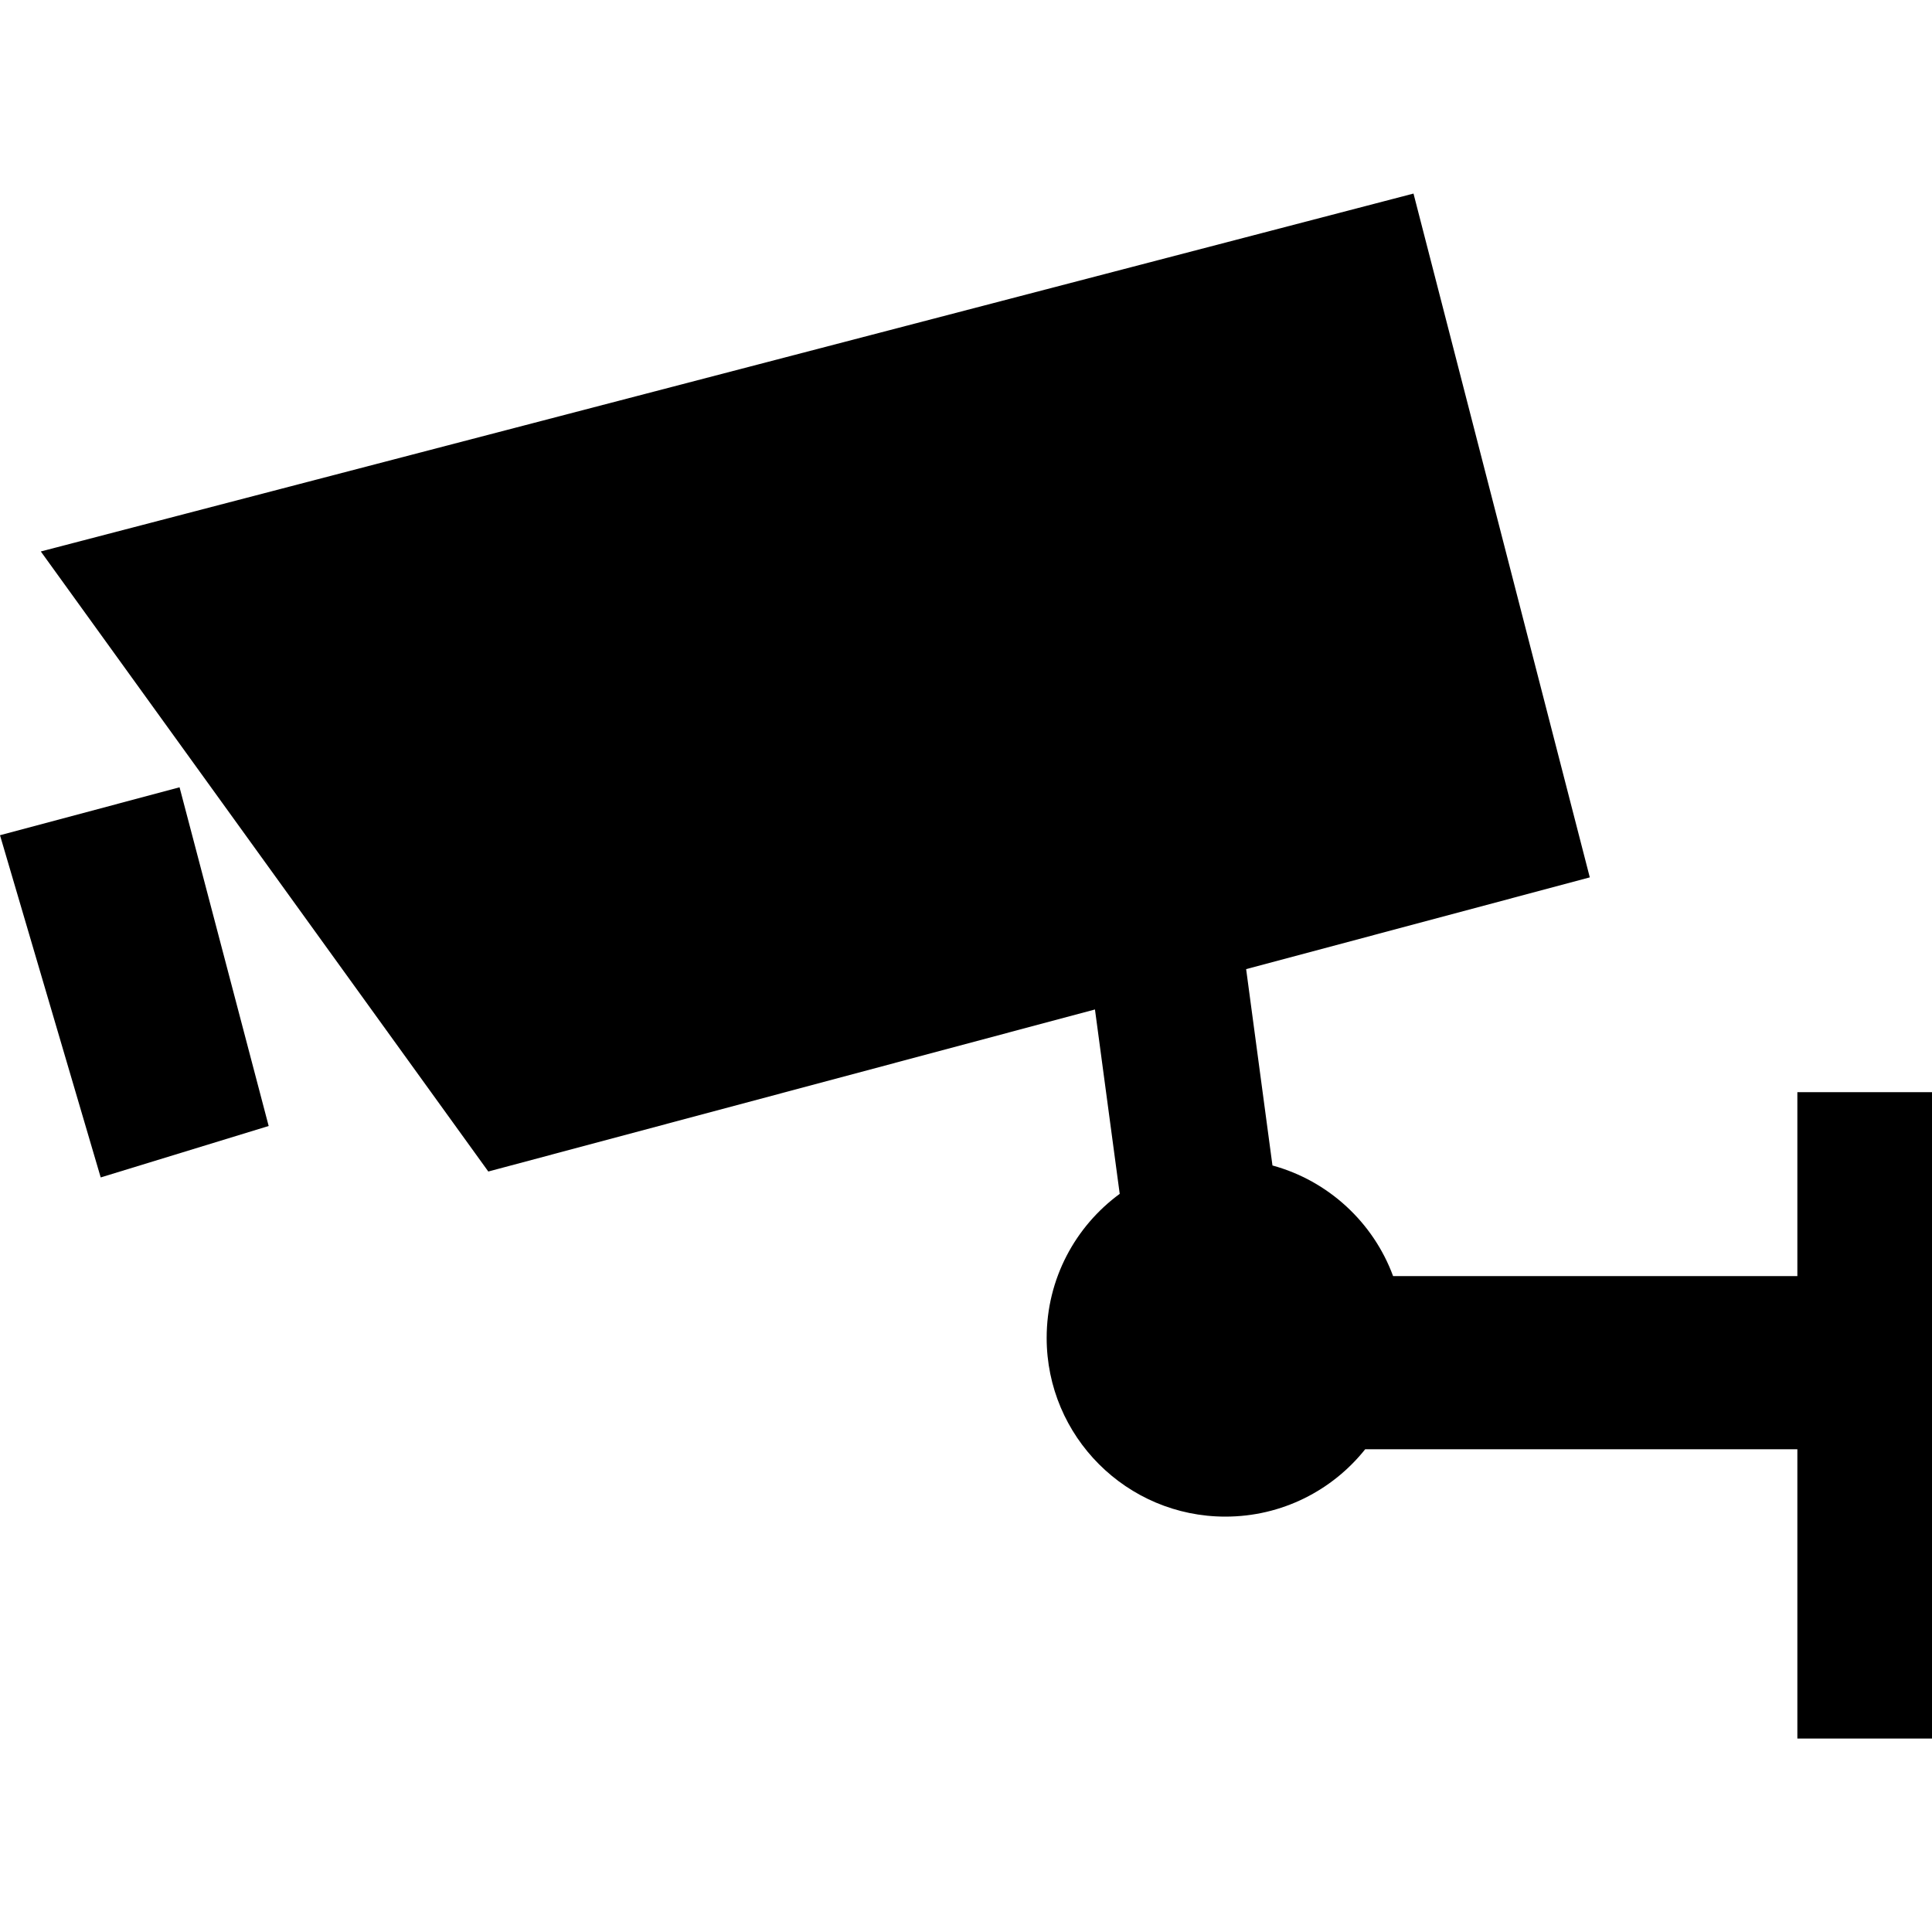
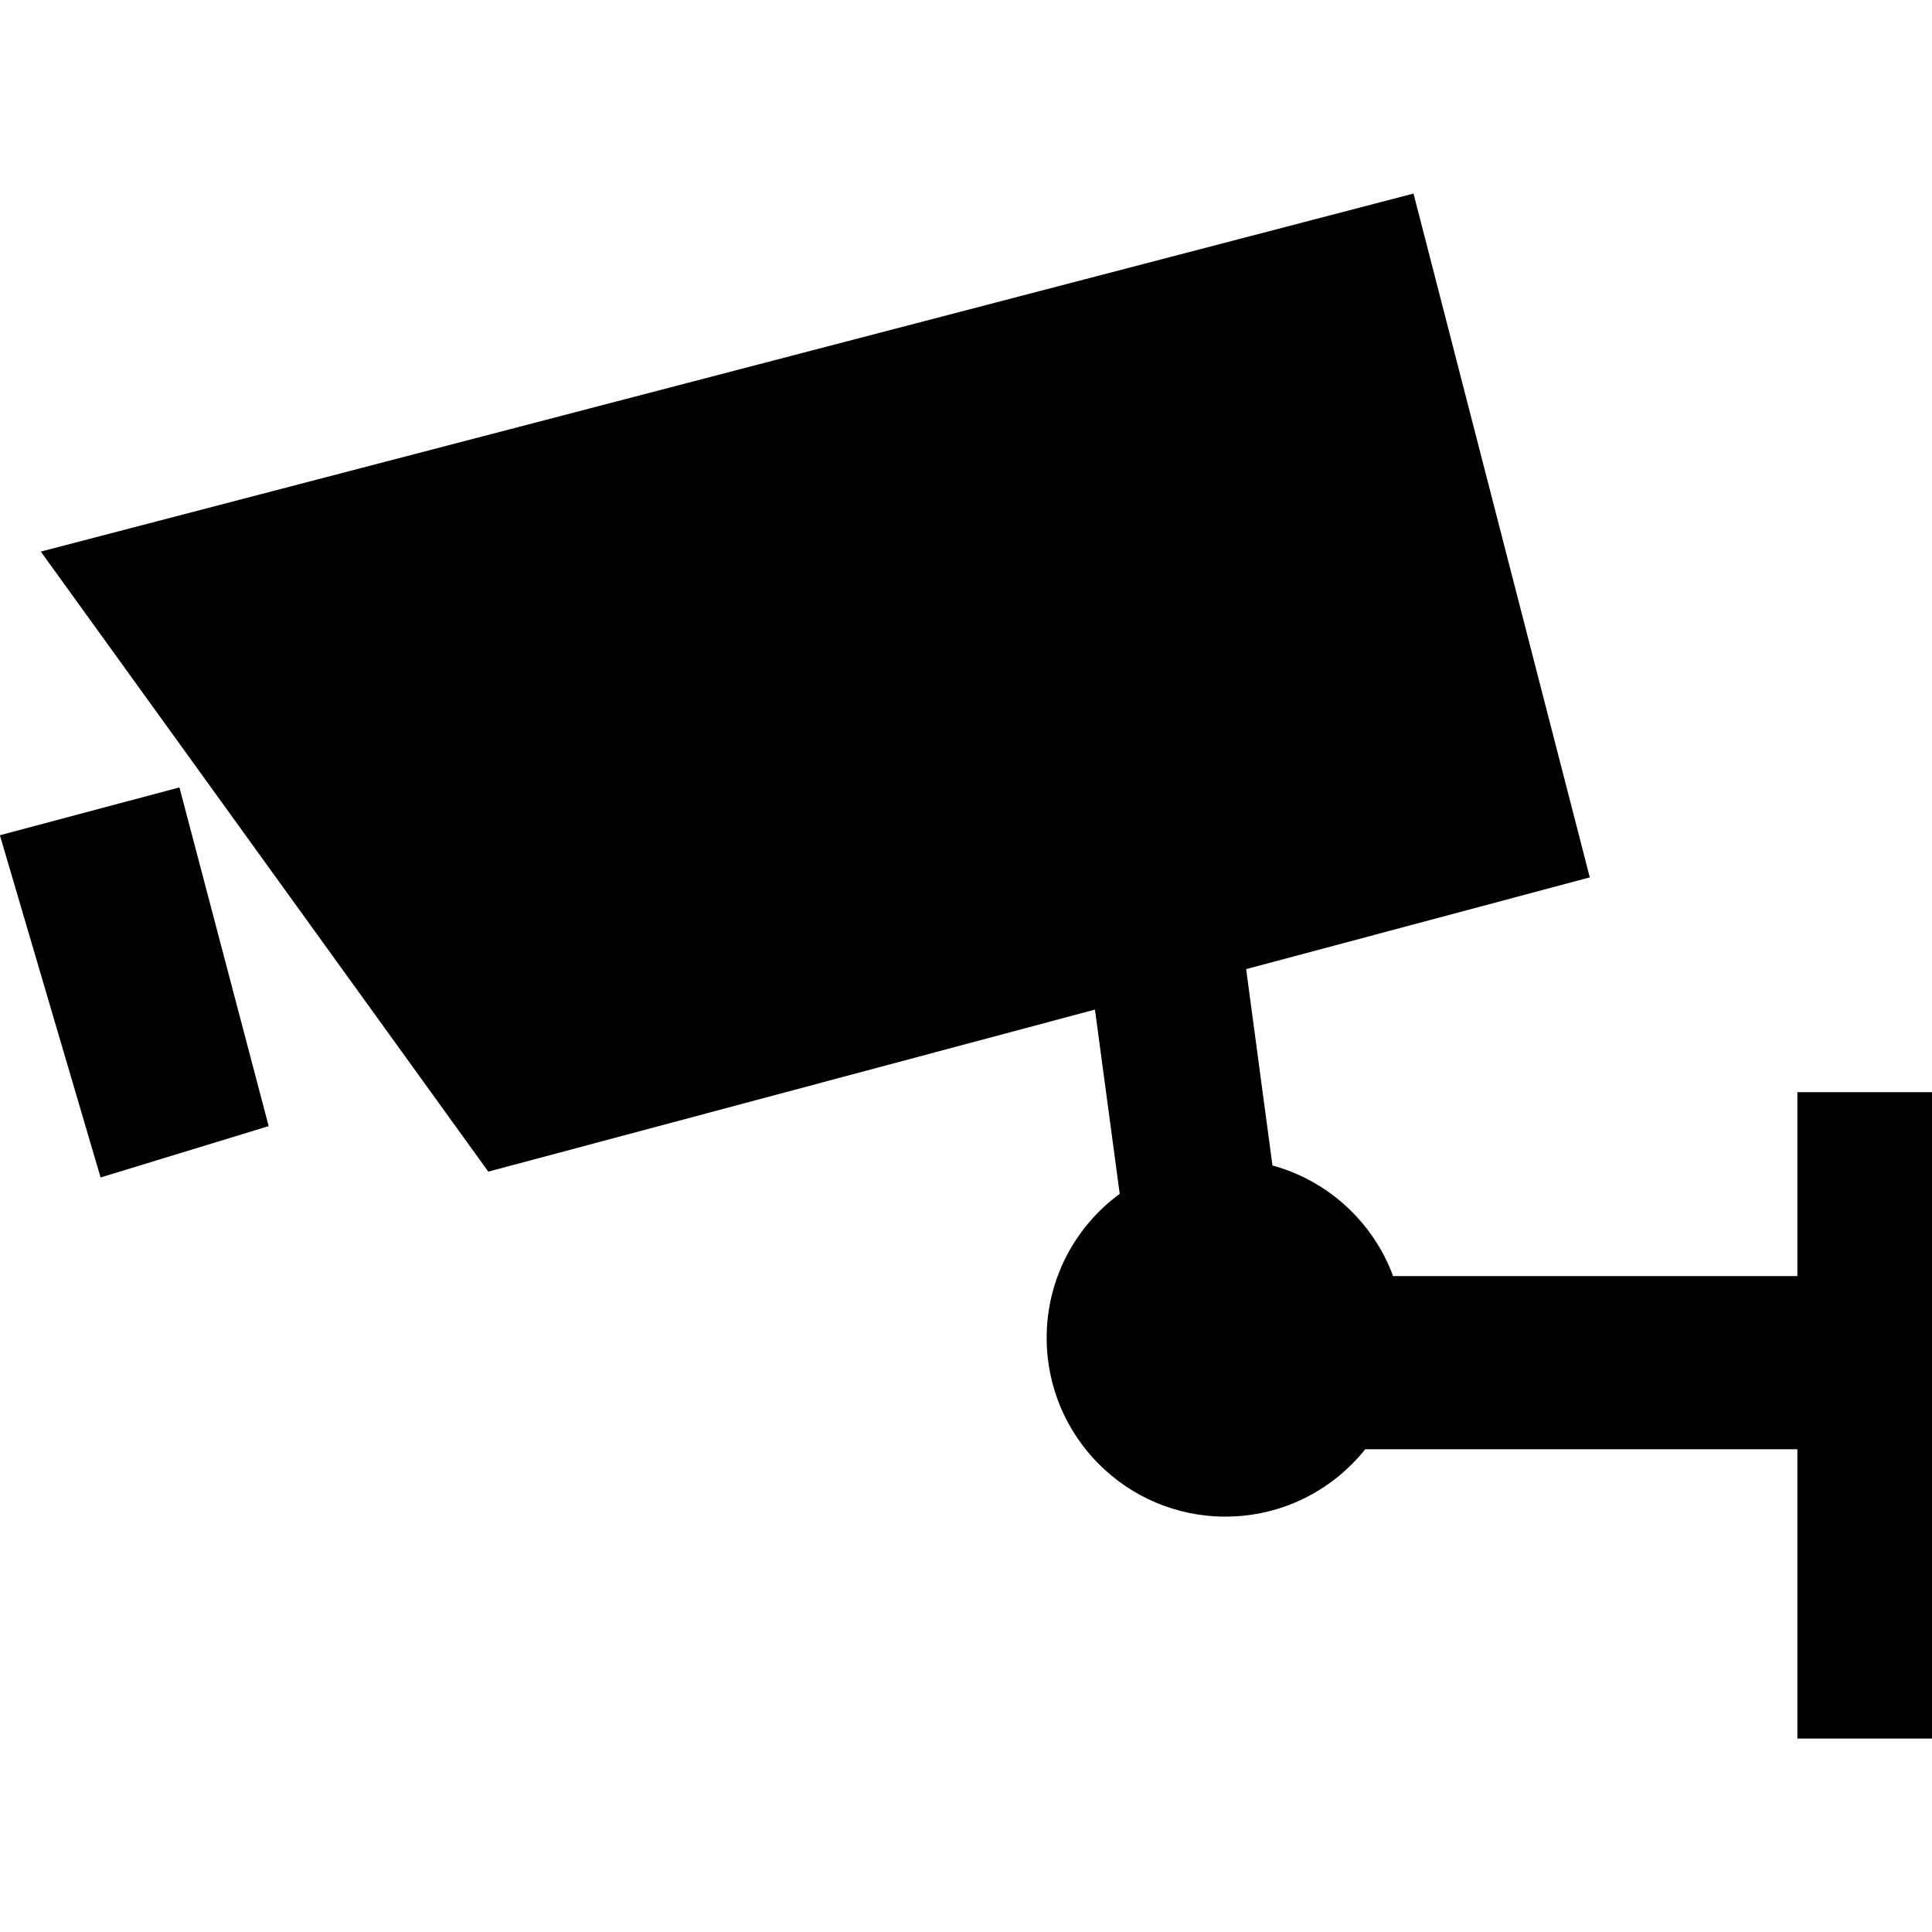
- <svg xmlns="http://www.w3.org/2000/svg" height="16" width="16">
-   <path d="m 14.885,9.045 h 1.115 v 5.353 h -1.115 v -2.396 h -3.579 c -0.271,0.34 -0.689,0.558 -1.158,0.558 -0.817,0 -1.48,-0.663 -1.48,-1.48 0,-0.49 0.238,-0.924 0.605,-1.193 L 9.068,8.36 4.044,9.702 0.338,4.567 11.706,1.603 l 1.46,5.663 -2.846,0.76 0.218,1.626 c 0.462,0.126 0.835,0.471 0.999,0.916 h 3.348 V 9.045 Z" />
-   <path d="M 0.834,9.751 2.225,9.325 1.487,6.52 1.879872e-6,6.917 0.834,9.751 Z" />
+ <svg xmlns="http://www.w3.org/2000/svg" width="16" height="16">
+   <path d="m14.885 9.045h1.115v5.353h-1.115v-2.396h-3.579c-0.271 0.34-0.689 0.558-1.158 0.558-0.817 0-1.48-0.663-1.48-1.48 0-0.49 0.238-0.924 0.605-1.193l-0.205-1.526-5.024 1.342-3.706-5.135 11.368-2.965 1.46 5.663-2.846 0.76 0.218 1.626c0.462 0.126 0.835 0.471 0.999 0.916h3.348v-1.524z" />
+   <path d="m0.834 9.751 1.391-0.425-0.739-2.805-1.487 0.396 0.834 2.834z" />
</svg>
